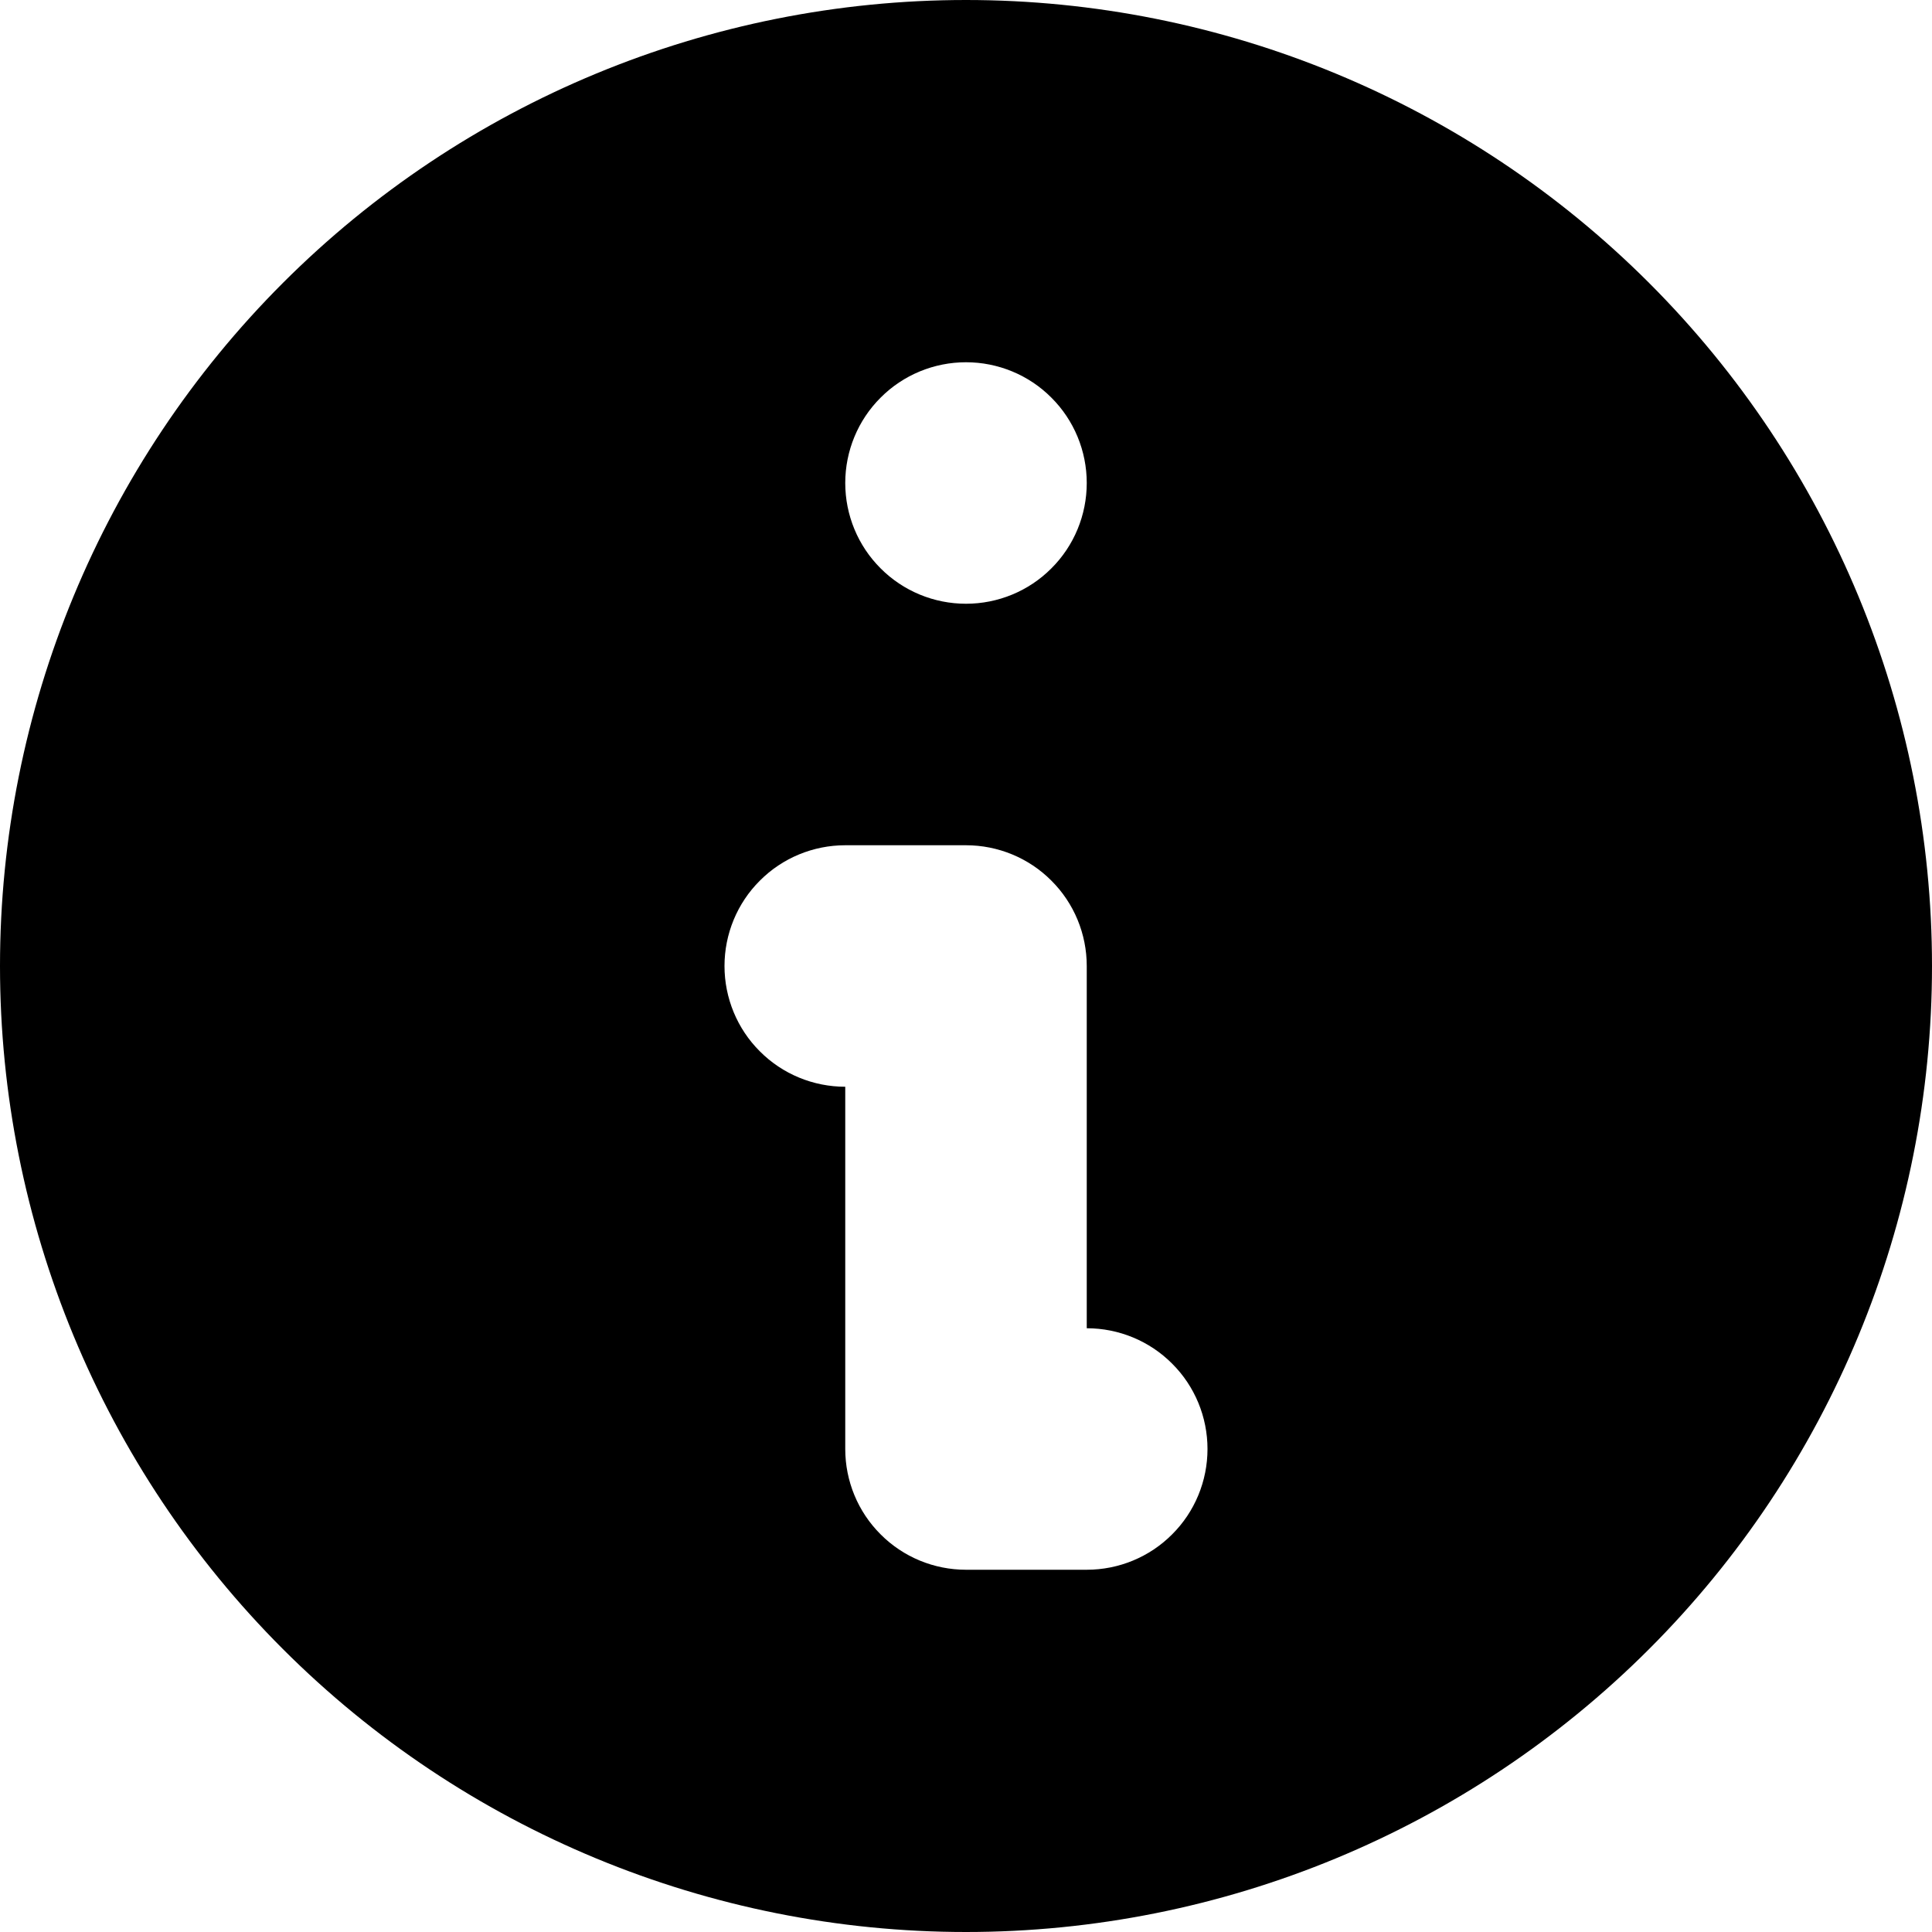
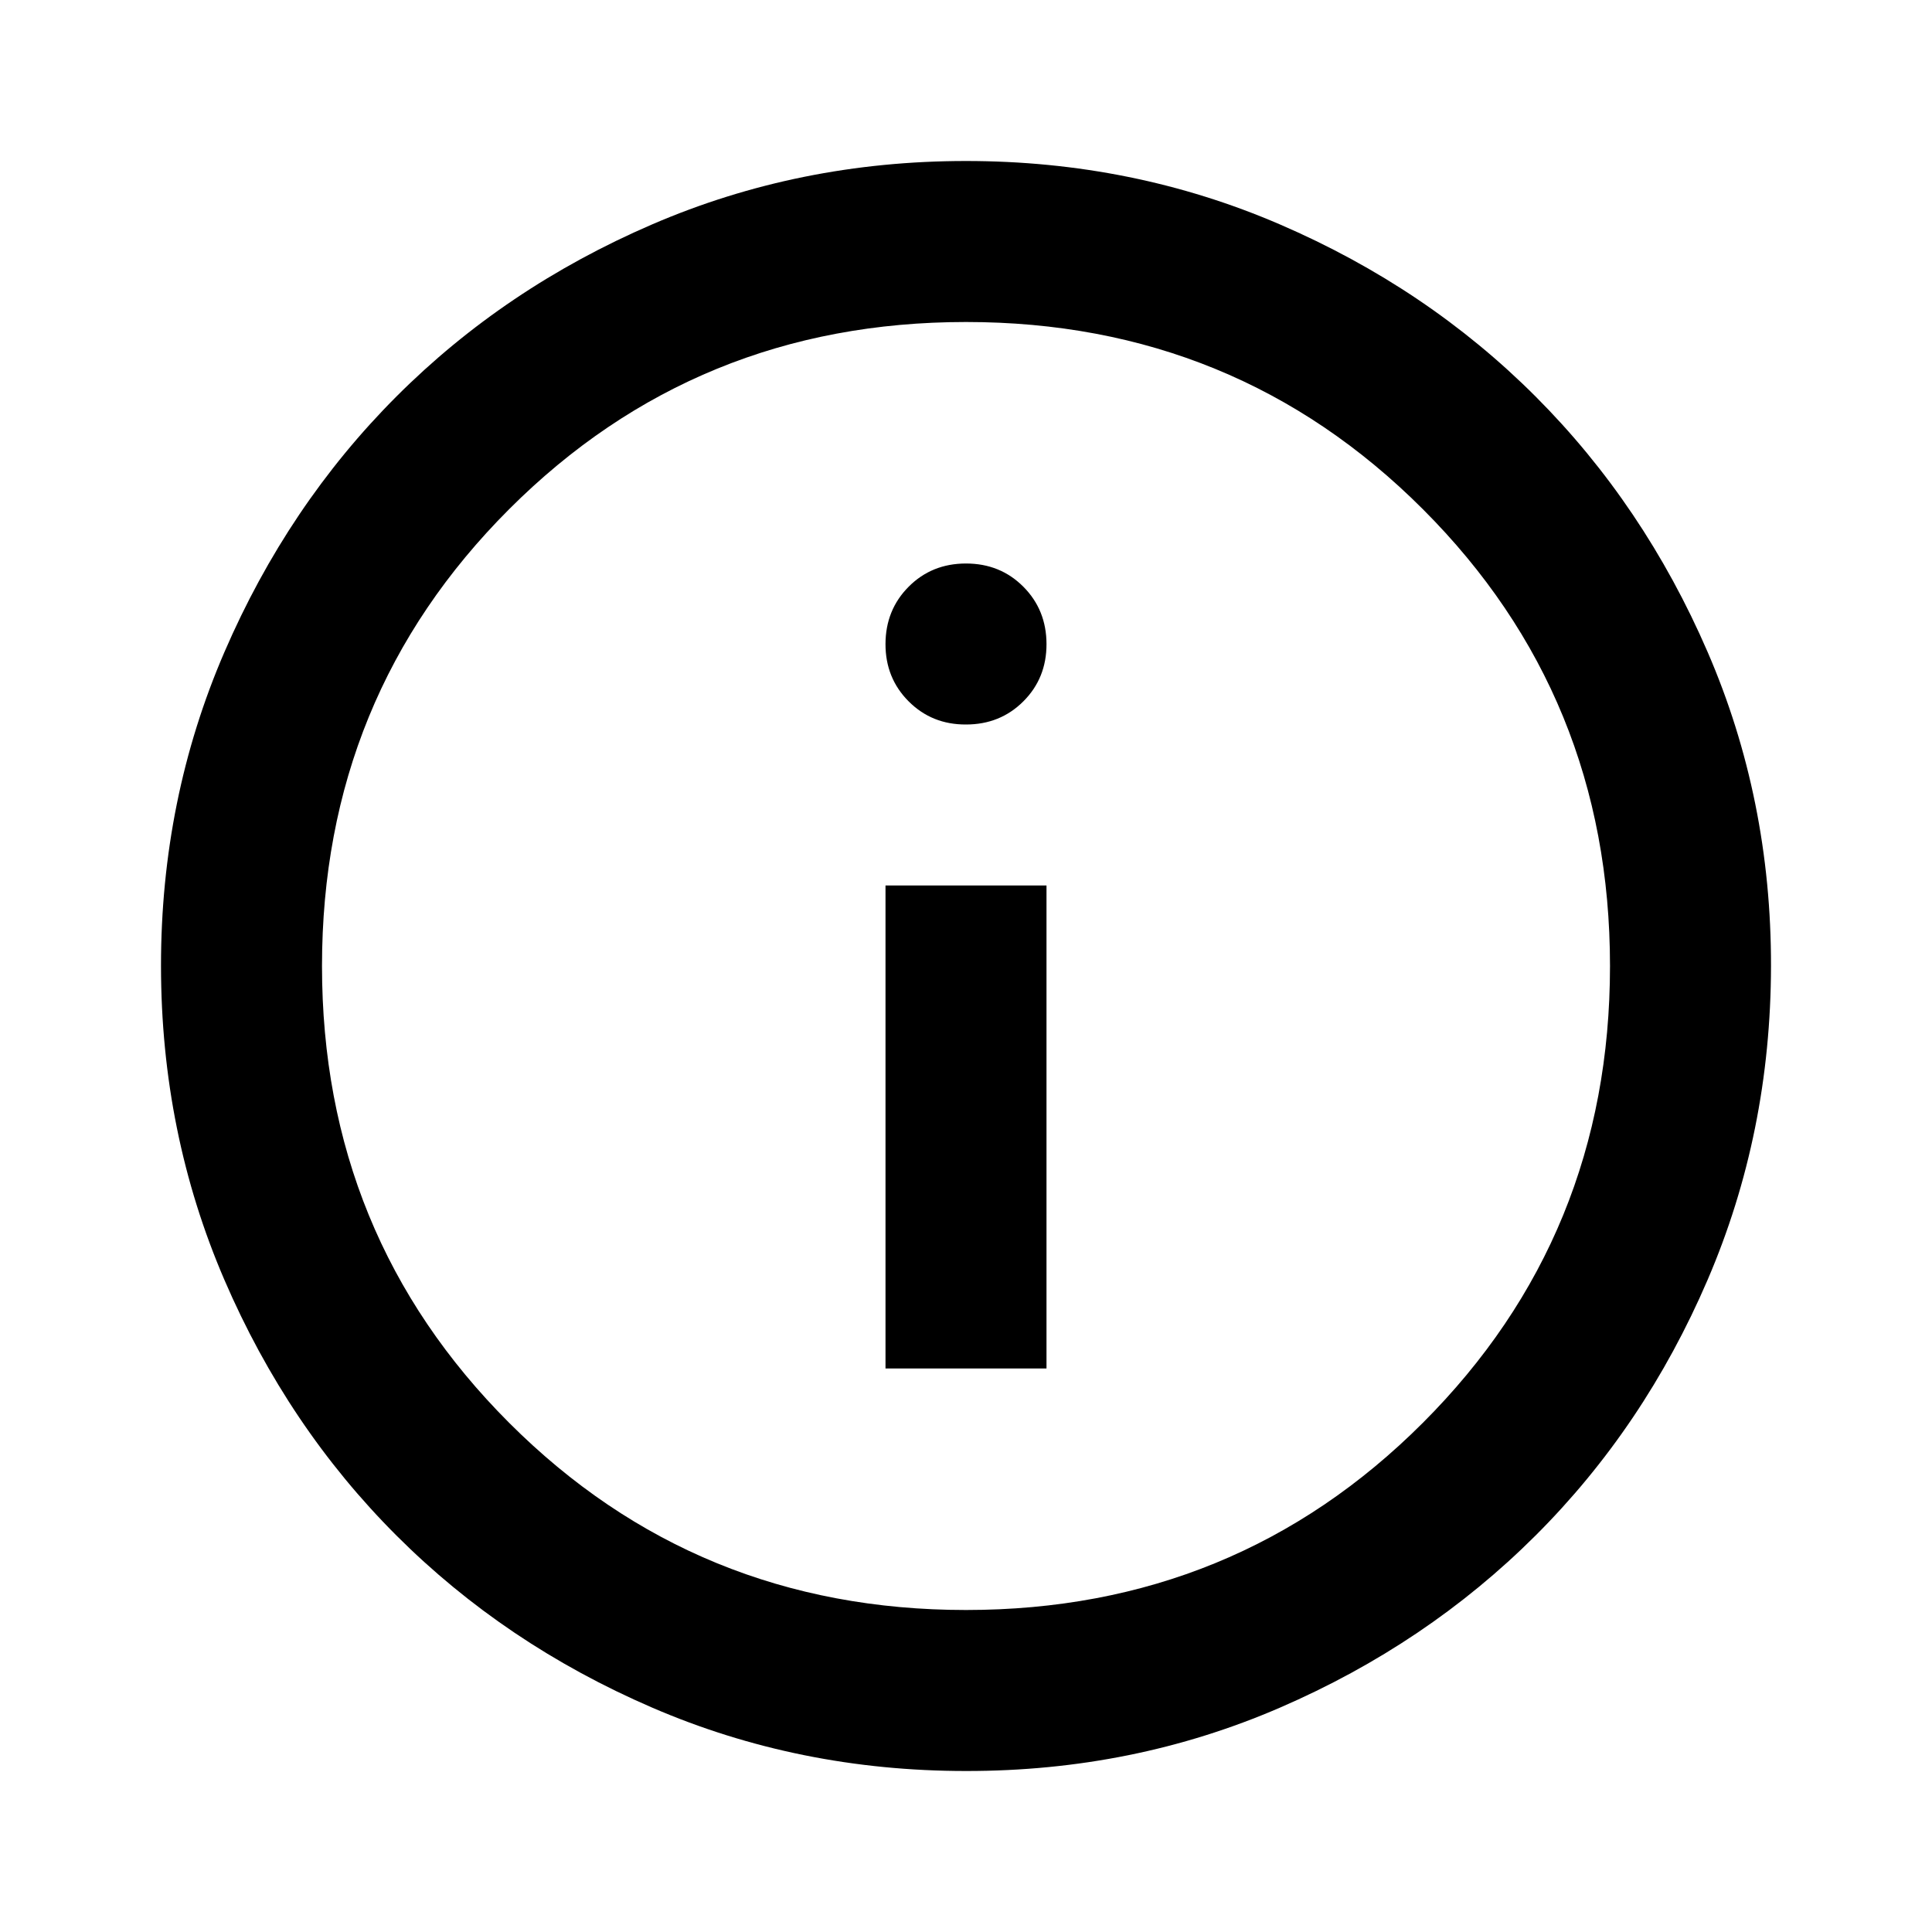
- <svg xmlns="http://www.w3.org/2000/svg" width="16" height="16" fill="none" viewBox="0 0 16 16">
-   <path fill-rule="evenodd" clip-rule="evenodd" d="M16 8C16 10.122 15.157 12.157 13.657 13.657C12.157 15.157 10.122 16 8 16C5.878 16 3.843 15.157 2.343 13.657C0.843 12.157 0 10.122 0 8C0 5.878 0.843 3.843 2.343 2.343C3.843 0.843 5.878 0 8 0C10.122 0 12.157 0.843 13.657 2.343C15.157 3.843 16 5.878 16 8ZM9 4C9 4.265 8.895 4.52 8.707 4.707C8.52 4.895 8.265 5 8 5C7.735 5 7.48 4.895 7.293 4.707C7.105 4.52 7 4.265 7 4C7 3.735 7.105 3.48 7.293 3.293C7.48 3.105 7.735 3 8 3C8.265 3 8.52 3.105 8.707 3.293C8.895 3.48 9 3.735 9 4ZM7 7C6.735 7 6.48 7.105 6.293 7.293C6.105 7.48 6 7.735 6 8C6 8.265 6.105 8.52 6.293 8.707C6.48 8.895 6.735 9 7 9V12C7 12.265 7.105 12.52 7.293 12.707C7.48 12.895 7.735 13 8 13H9C9.265 13 9.52 12.895 9.707 12.707C9.895 12.52 10 12.265 10 12C10 11.735 9.895 11.48 9.707 11.293C9.52 11.105 9.265 11 9 11V8C9 7.735 8.895 7.48 8.707 7.293C8.52 7.105 8.265 7 8 7H7Z" fill="currentColor" />
+ <svg xmlns="http://www.w3.org/2000/svg" width="16" height="16" viewBox="0 0 24 24">
+   <path fill="currentColor" d="M11 17h2v-6h-2zm1-8q.425 0 .713-.288T13 8t-.288-.712T12 7t-.712.288T11 8t.288.713T12 9m0 13q-2.075 0-3.9-.788t-3.175-2.137T2.788 15.9T2 12t.788-3.9t2.137-3.175T8.1 2.788T12 2t3.9.788t3.175 2.137T21.213 8.1T22 12t-.788 3.9t-2.137 3.175t-3.175 2.138T12 22m0-2q3.35 0 5.675-2.325T20 12t-2.325-5.675T12 4T6.325 6.325T4 12t2.325 5.675T12 20m0-8" />
</svg>
